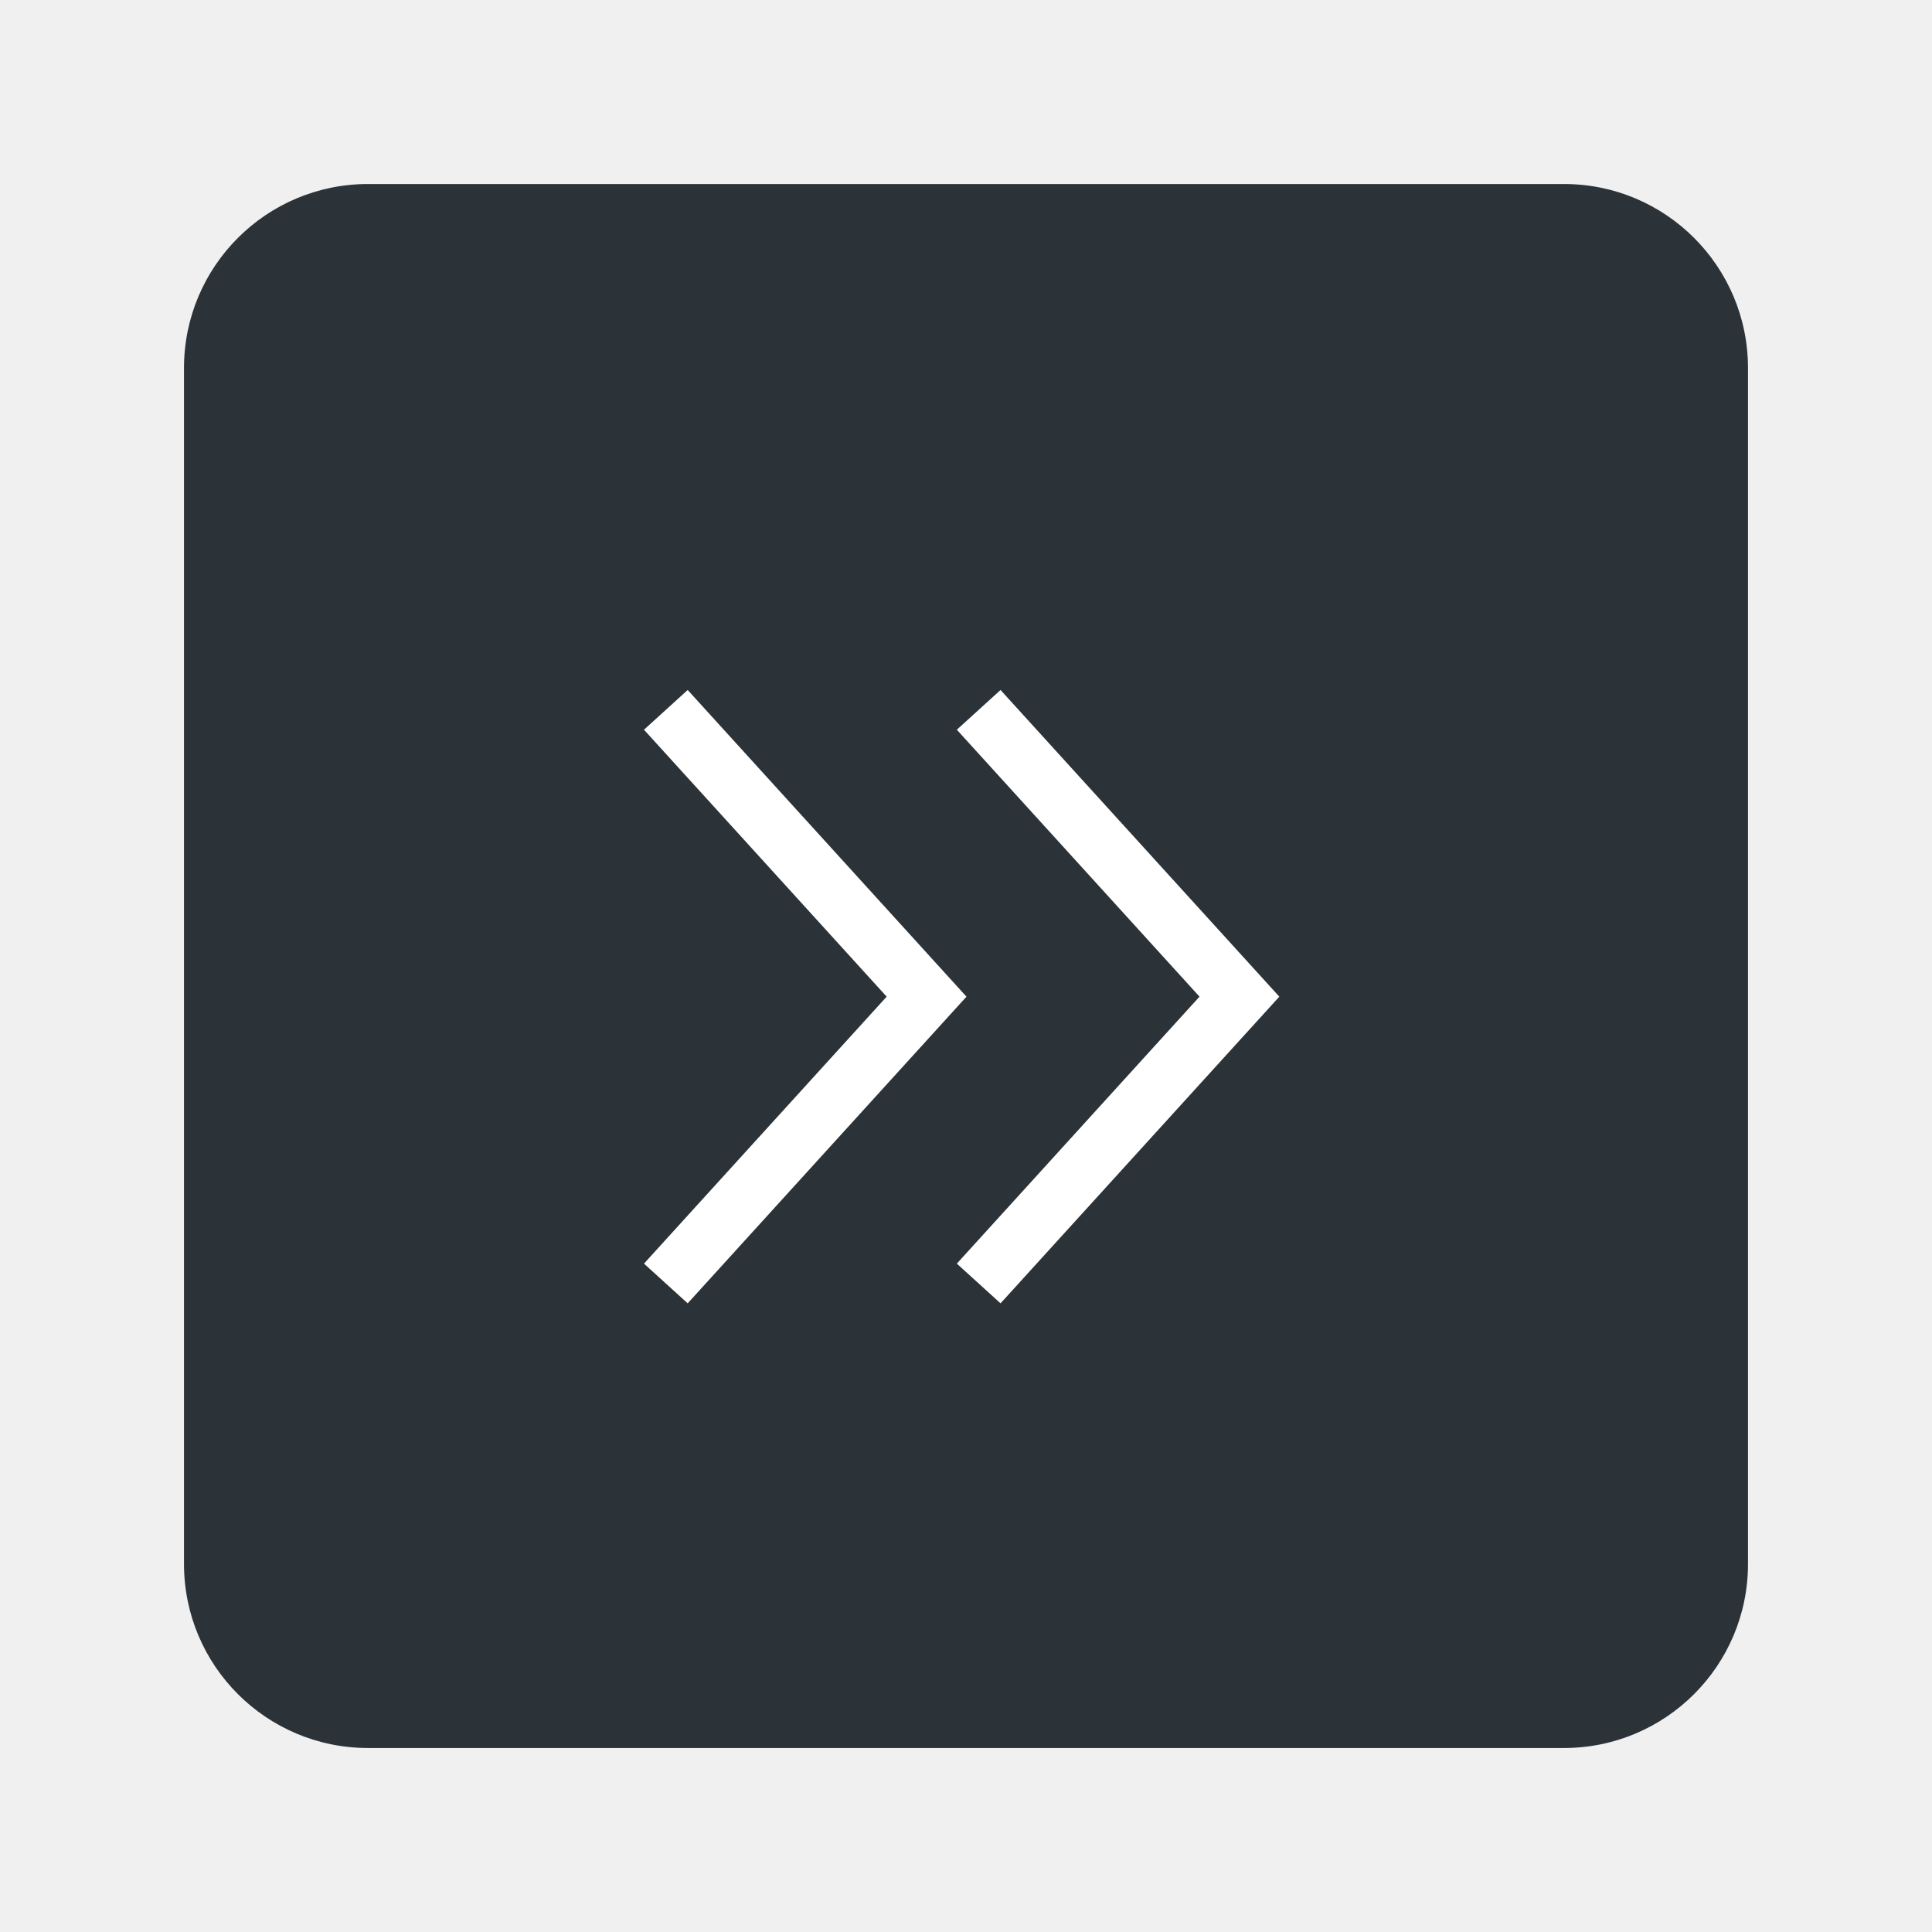
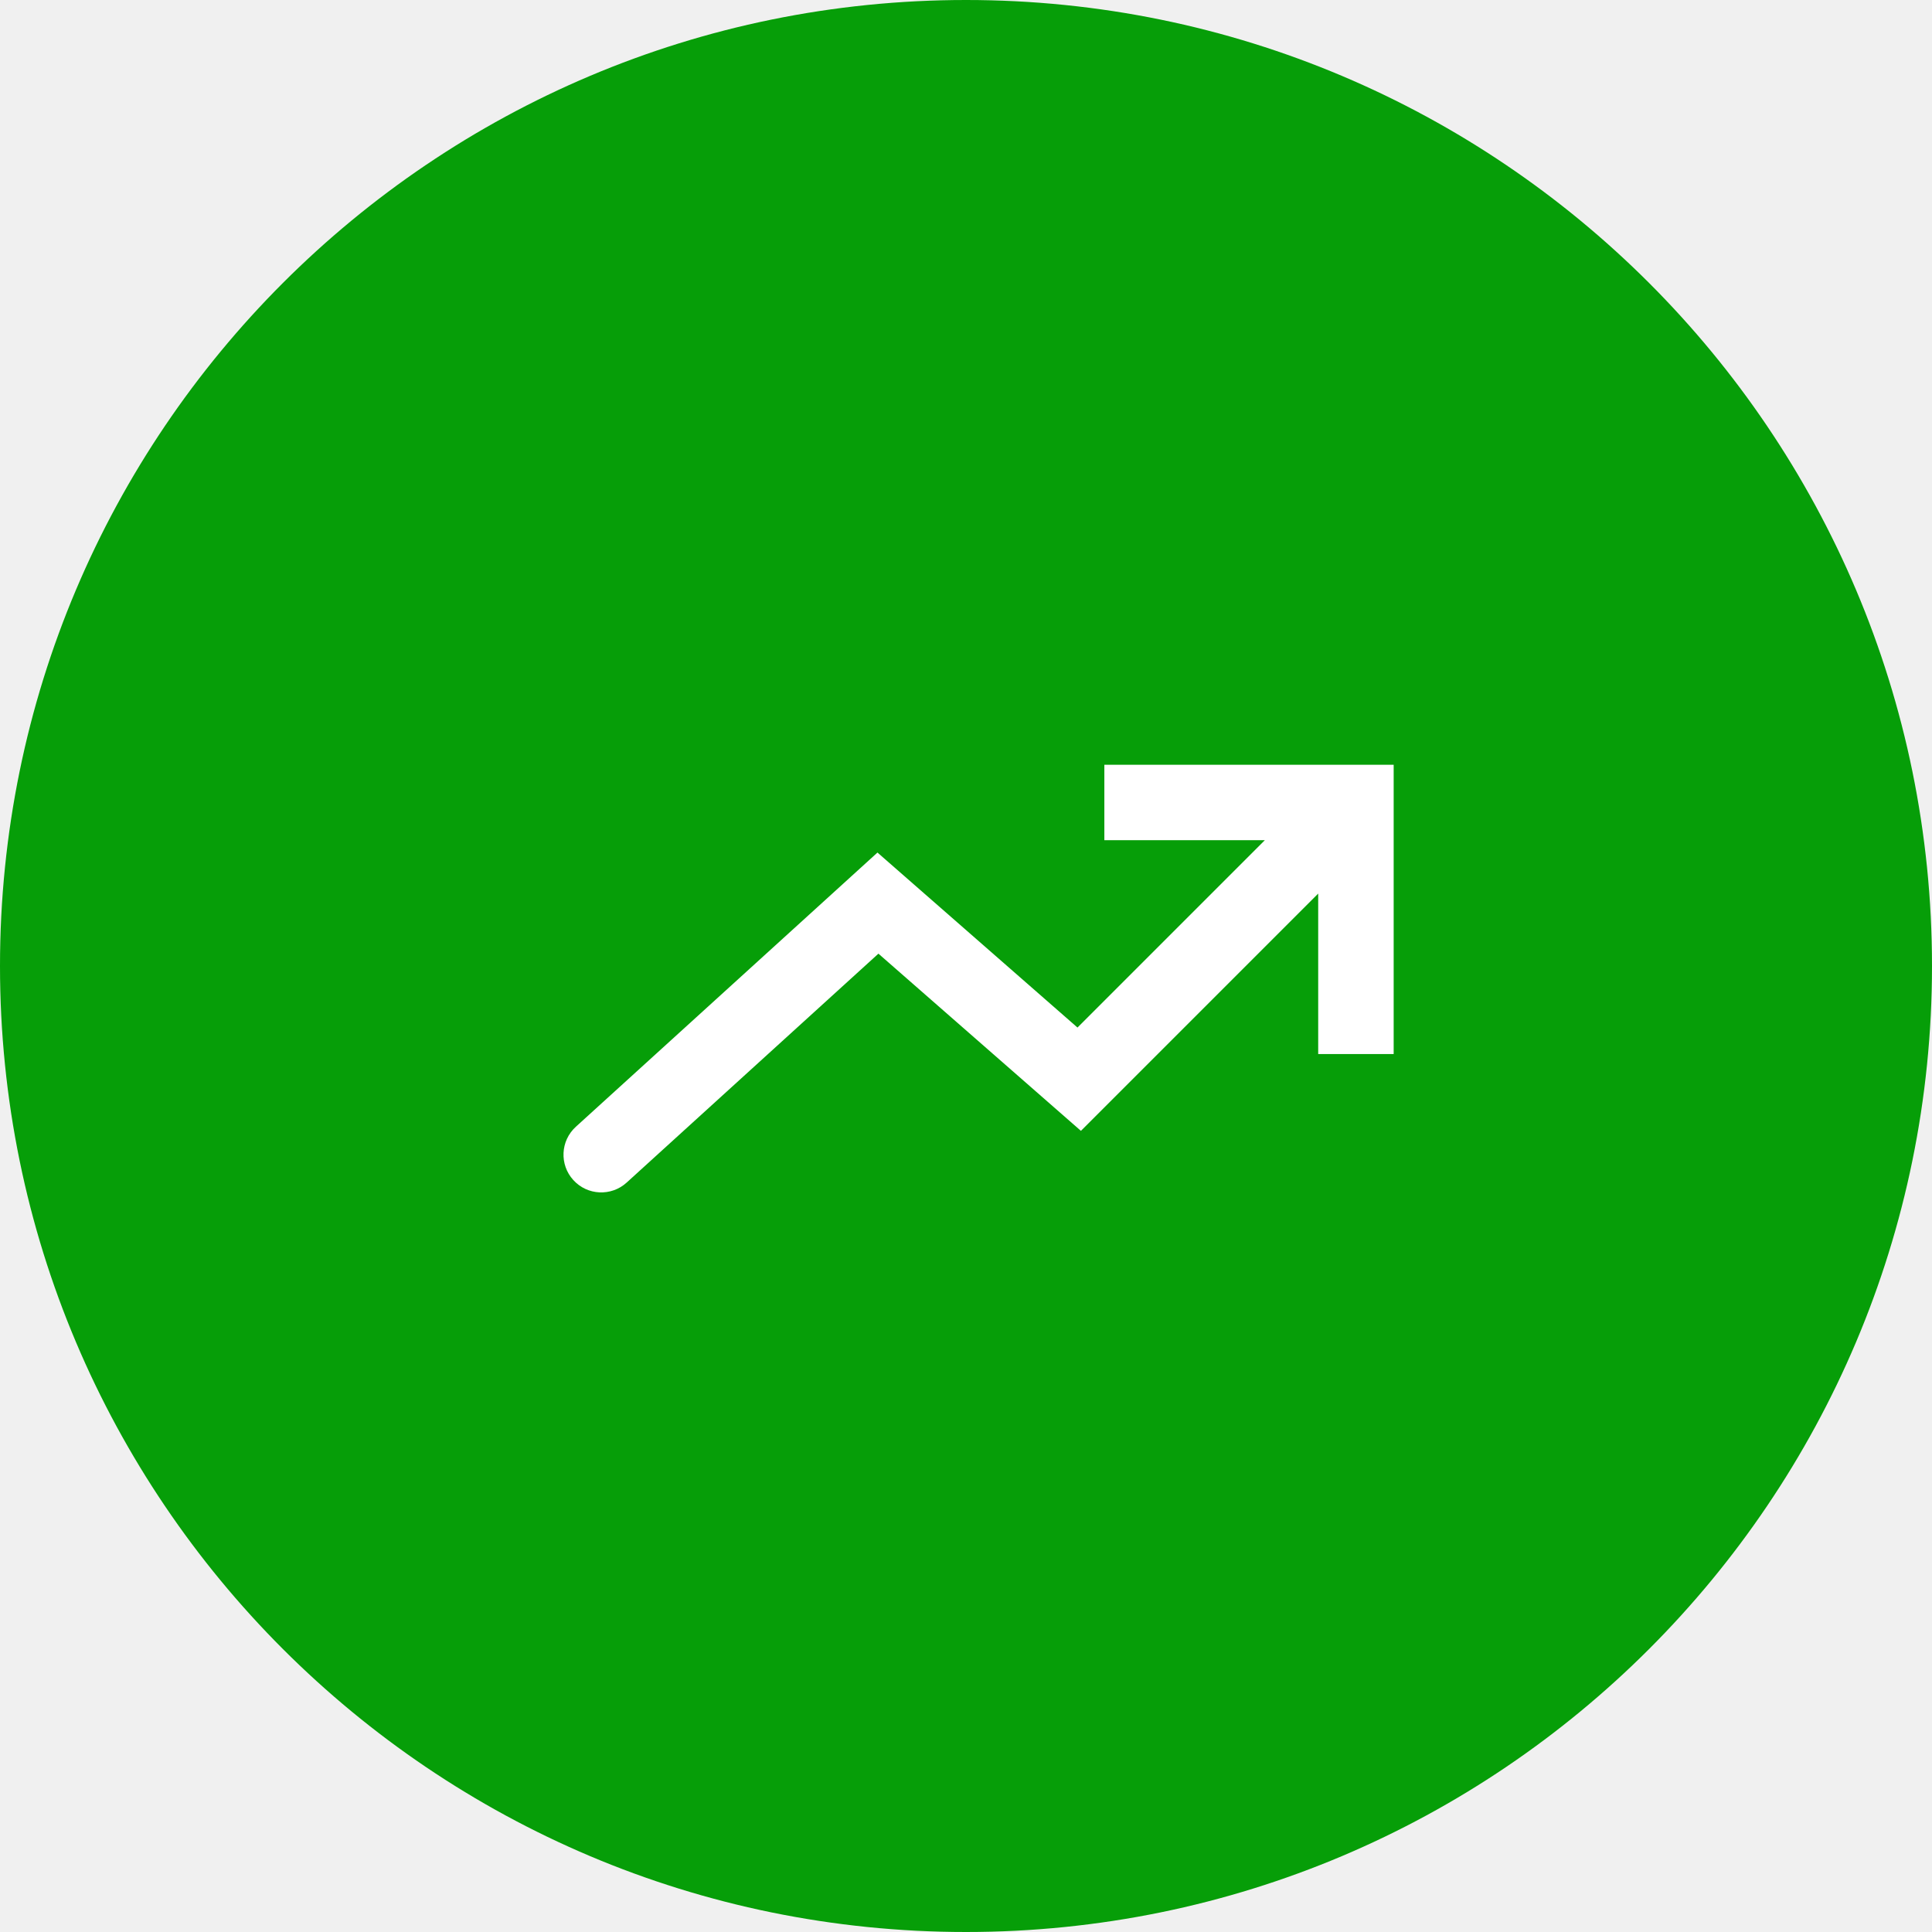
- <svg xmlns="http://www.w3.org/2000/svg" width="128" height="128" viewBox="0 0 128 128" fill="none">
-   <rect x="12.19" y="12.191" width="103.619" height="103.619" rx="12.191" fill="#2C3338" />
-   <g style="mix-blend-mode:screen">
-     <path fill-rule="evenodd" clip-rule="evenodd" d="M42.666 48.346L58.744 66.031L42.666 83.718L45.561 86.349L62.835 67.347L64.031 66.032L62.835 64.716L45.561 45.714L42.666 48.346ZM63.393 48.346L79.471 66.031L63.393 83.718L66.288 86.349L83.562 67.347L84.758 66.032L83.562 64.716L66.288 45.714L63.393 48.346Z" fill="white" />
-   </g>
+ <svg xmlns="http://www.w3.org/2000/svg" width="64" height="64" viewBox="0 0 64 64" fill="none">
+   <circle cx="32" cy="32" r="32" fill="#069E08" />
+   <path fill-rule="evenodd" clip-rule="evenodd" d="M18.992 39.091C19.456 39.602 20.247 39.639 20.758 39.175L29.099 31.591L35.807 37.461L43.667 29.601V34.917H46.167V27.833V26.587V26.579V25.333H44.922H44.912H43.667H36.583V27.833H41.899L35.693 34.039L29.067 28.242L19.076 37.325C18.565 37.789 18.527 38.58 18.992 39.091Z" fill="white" />
</svg>
